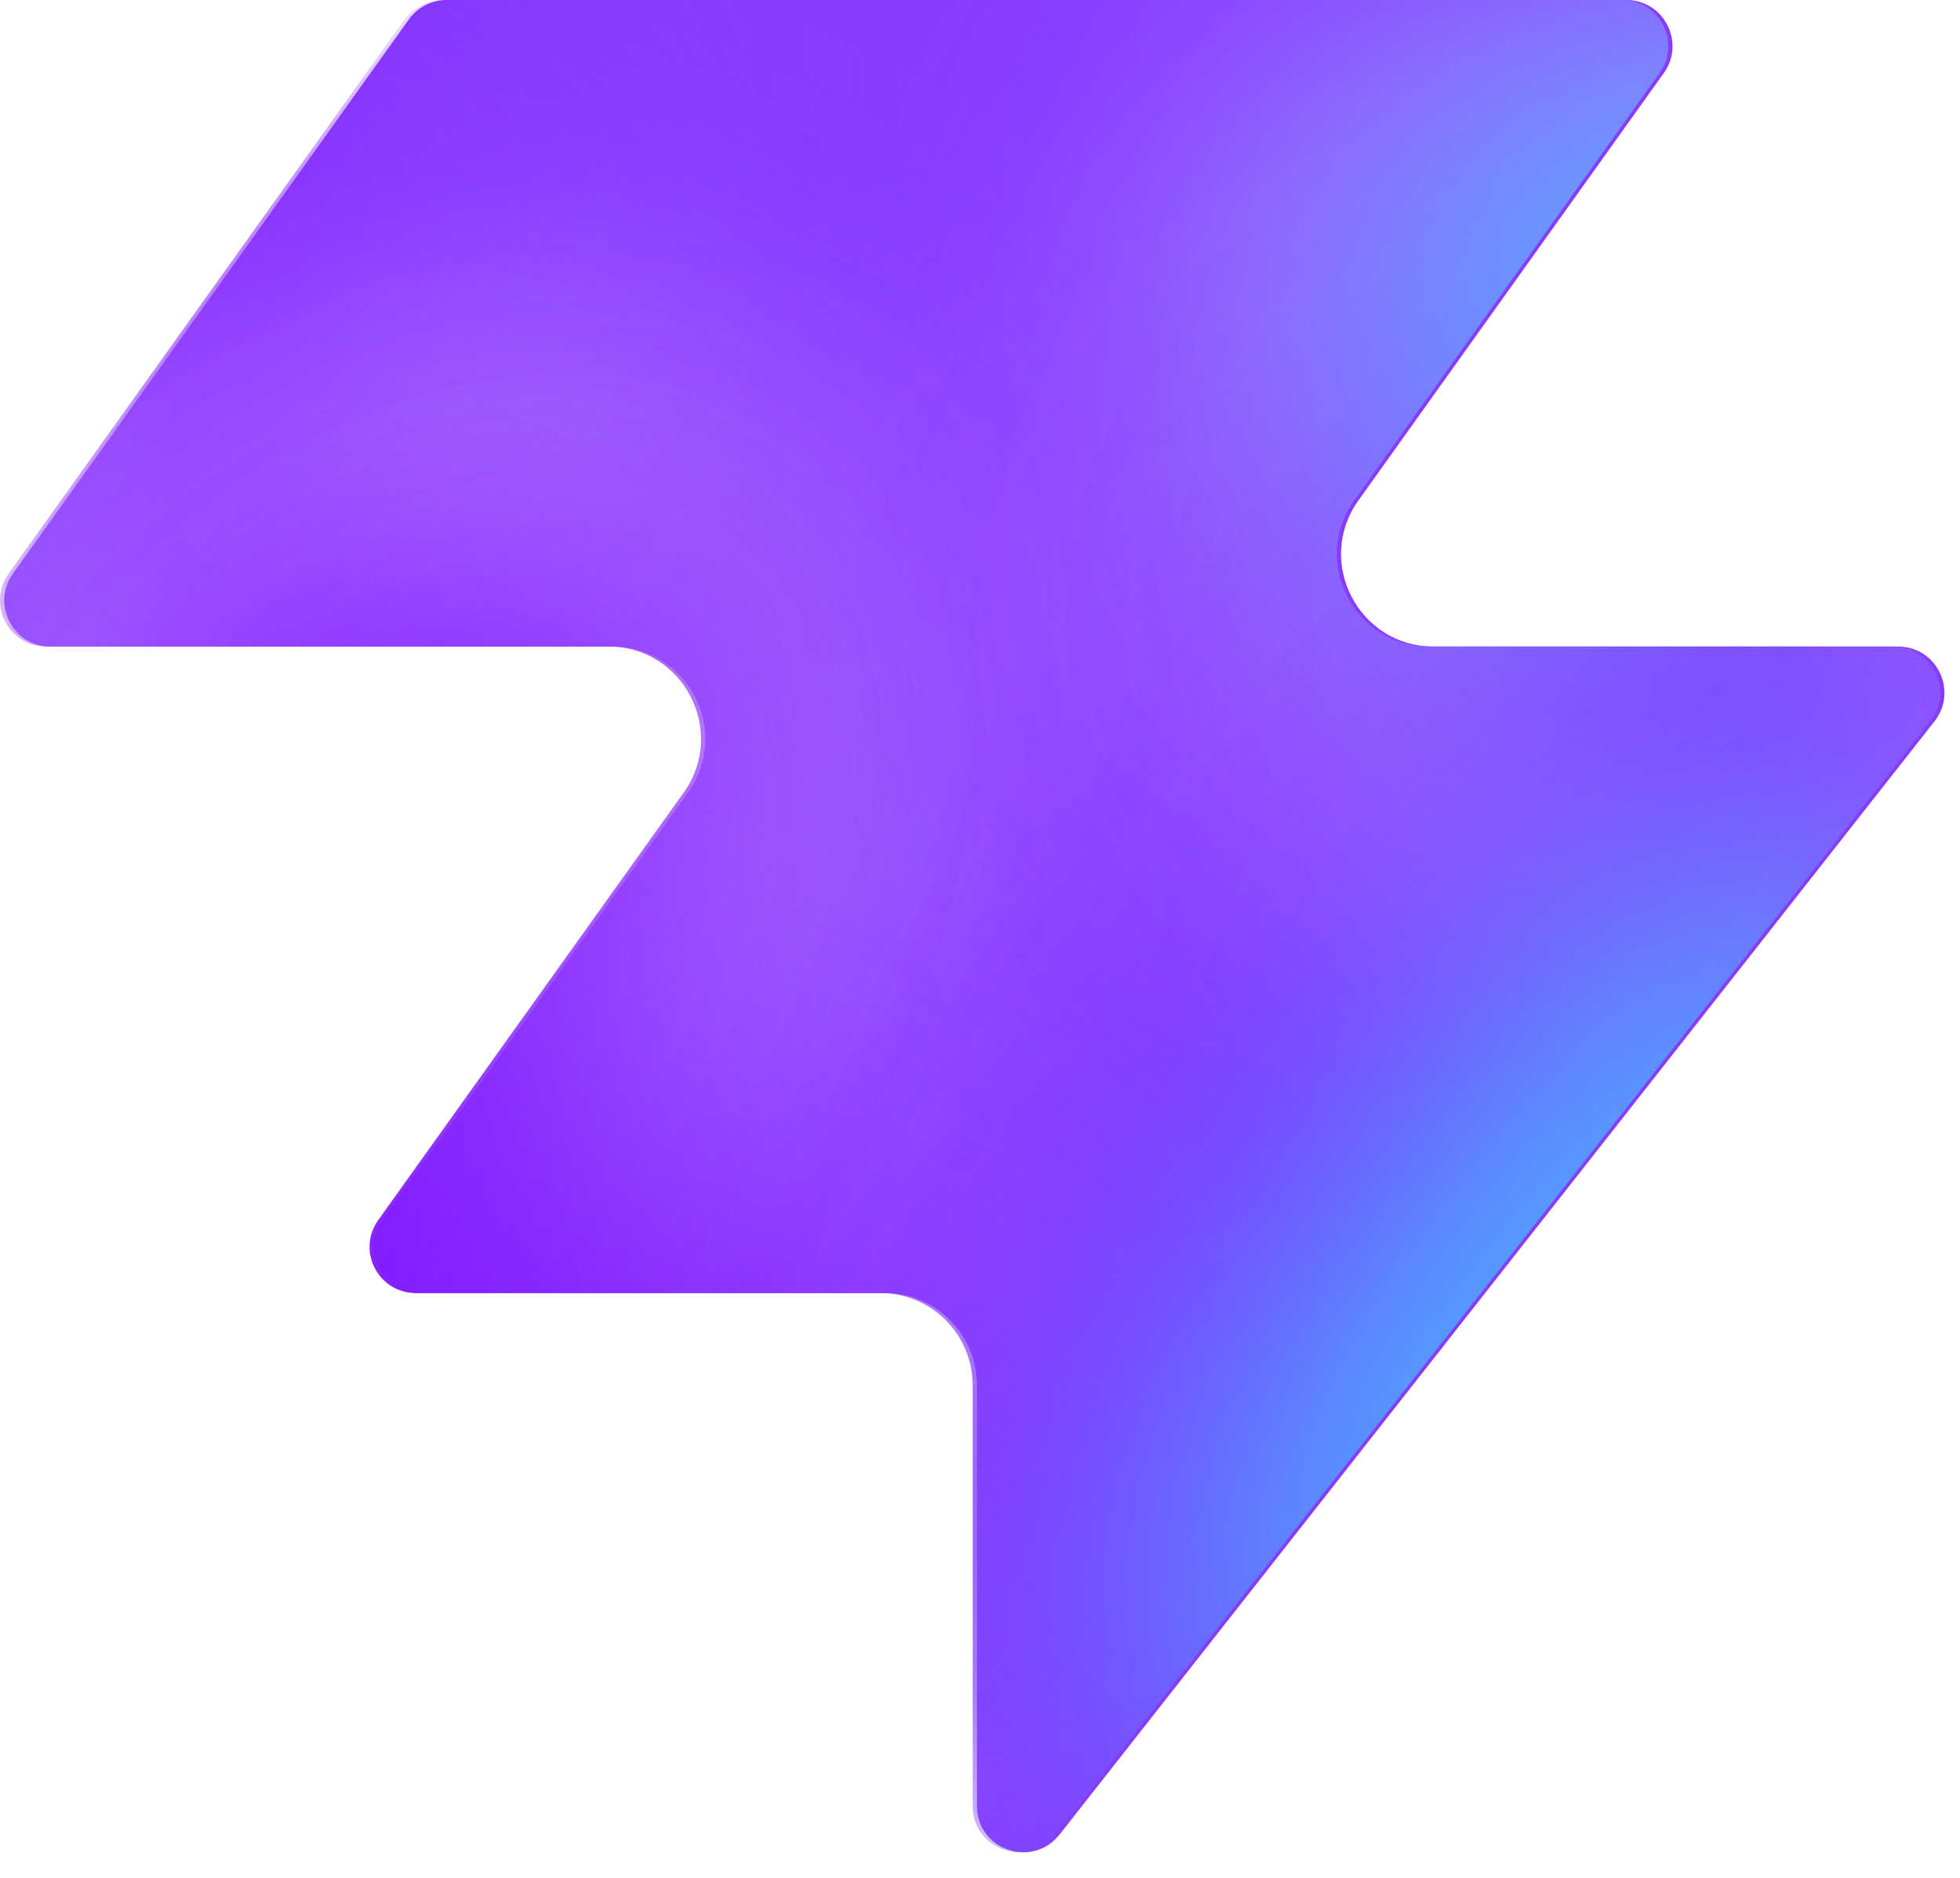
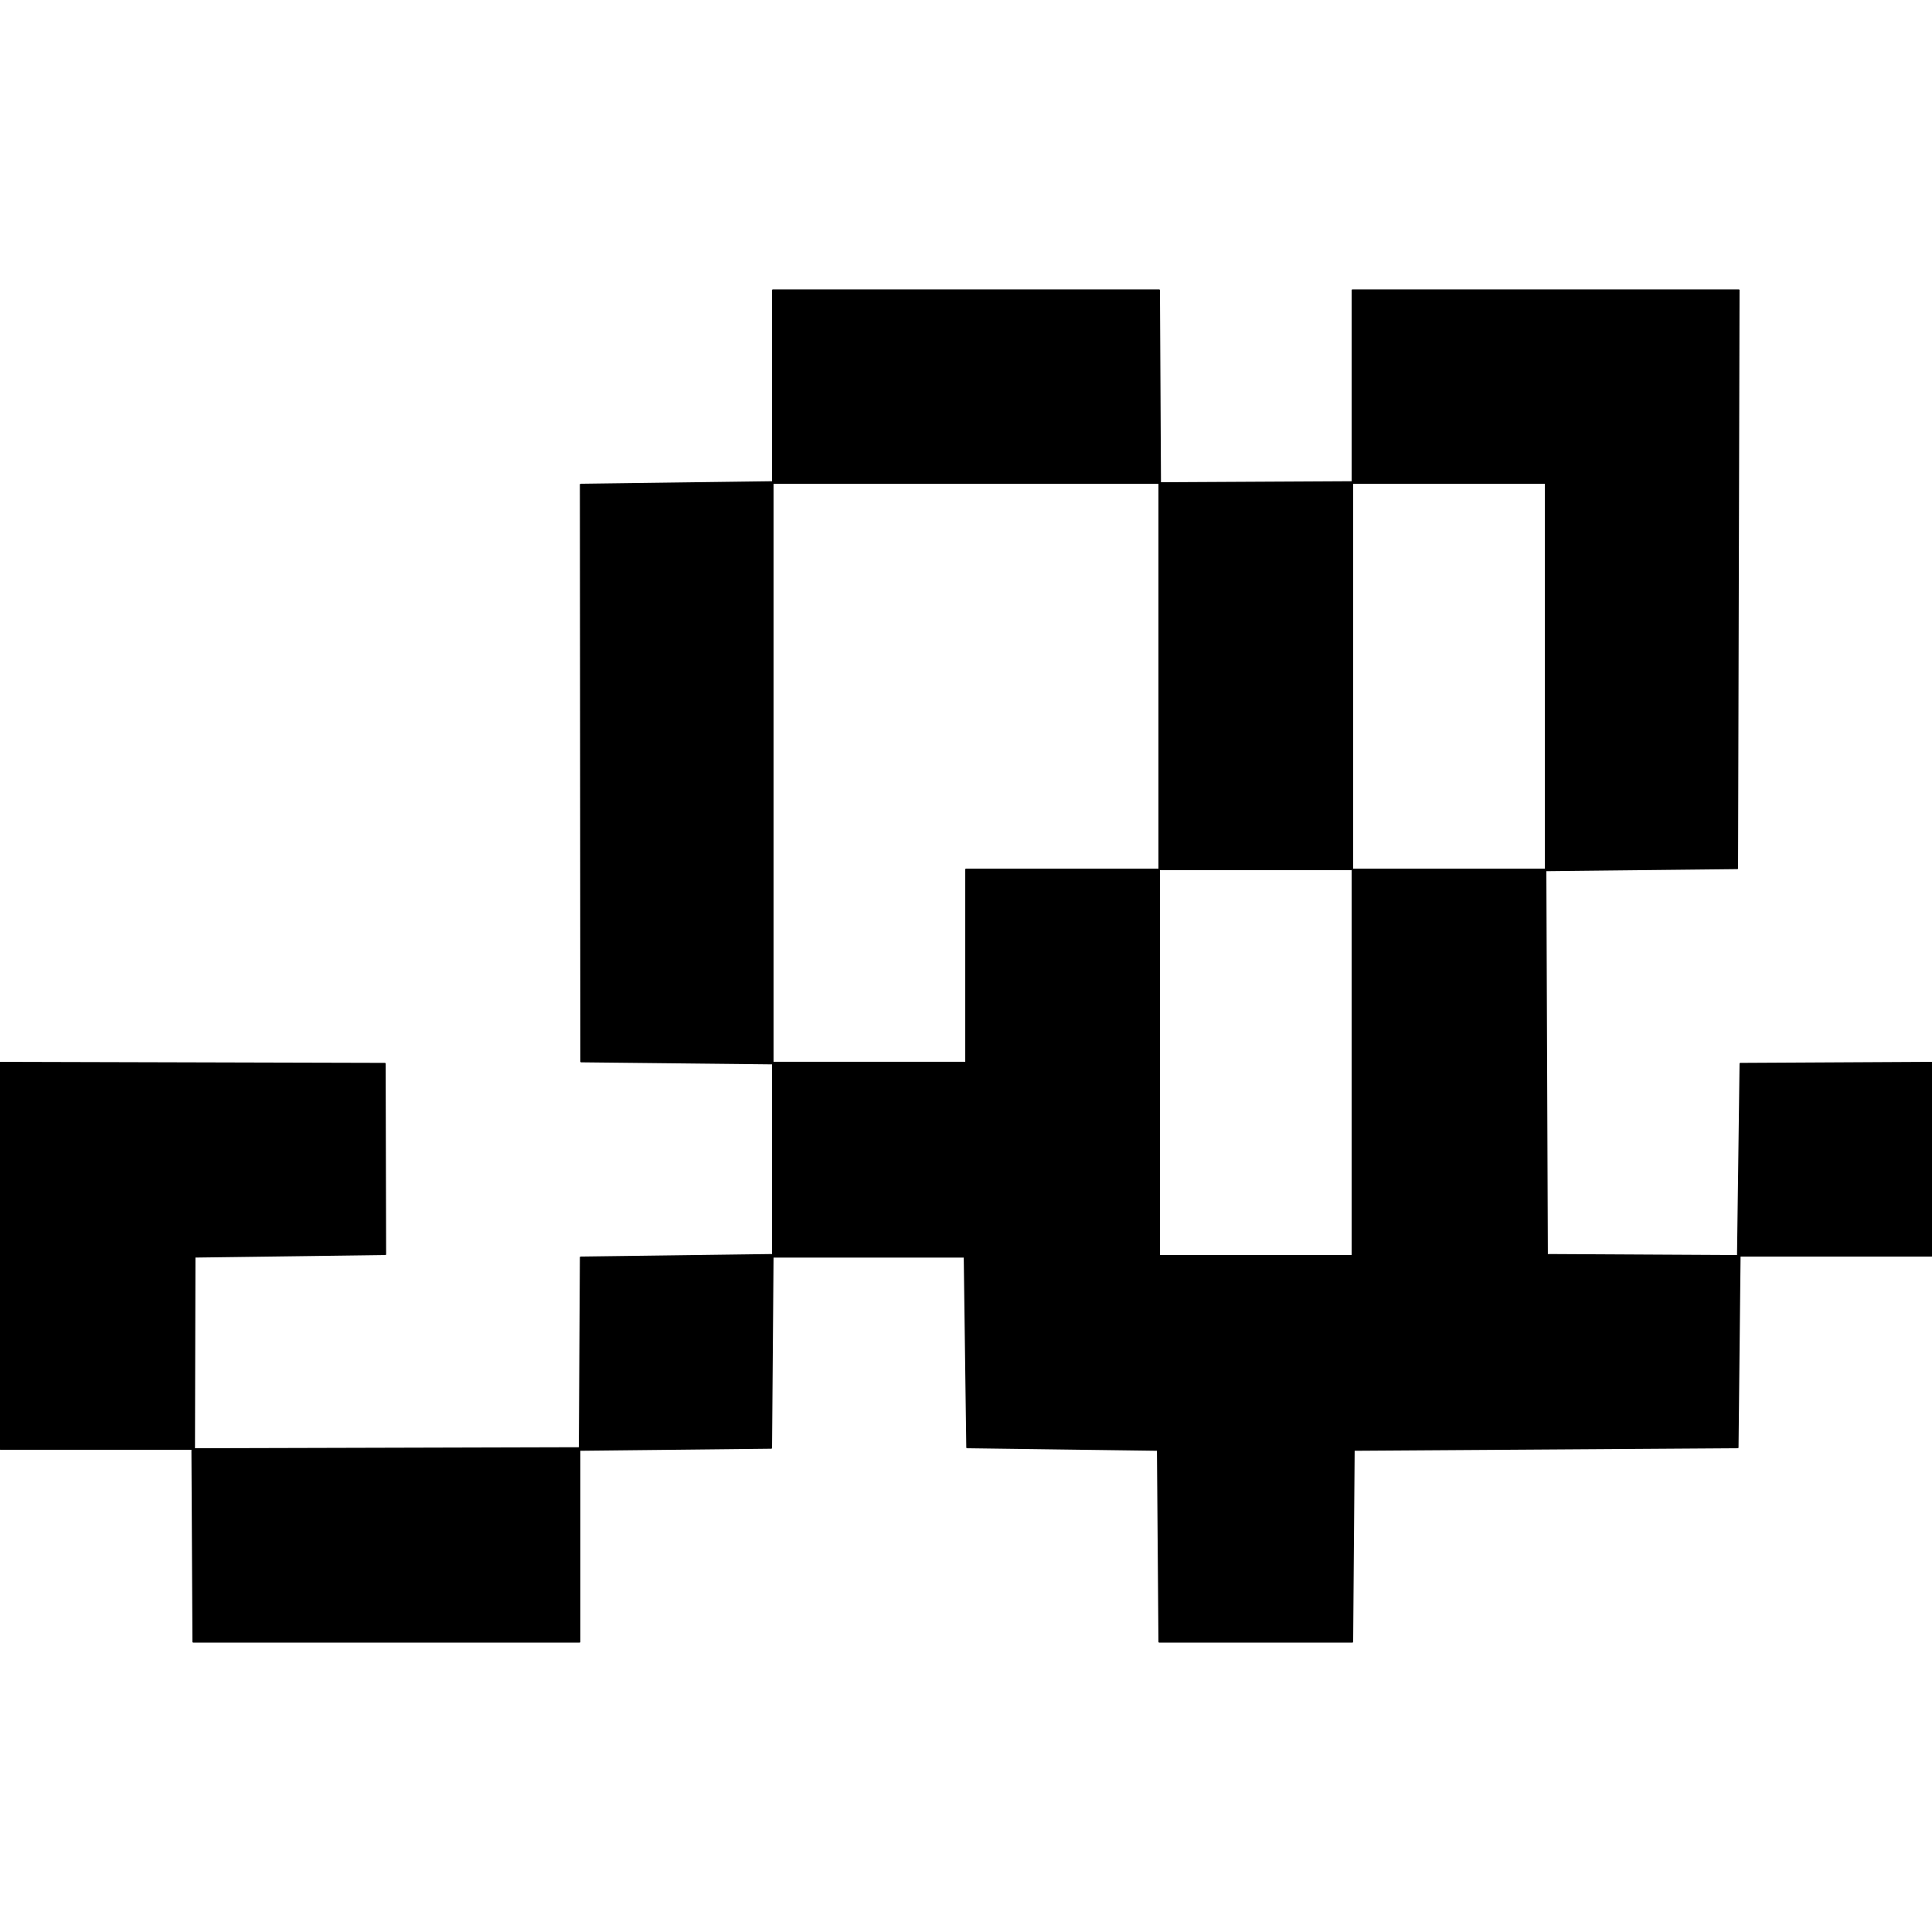
- <svg xmlns="http://www.w3.org/2000/svg" width="48" height="46" fill="none" viewBox="0 0 48 46">
-   <path fill="#863bff" d="M25.946 44.938c-.664.845-2.021.375-2.021-.698V33.937a2.26 2.26 0 0 0-2.262-2.262H10.287c-.92 0-1.456-1.04-.92-1.788l7.48-10.471c1.07-1.497 0-3.578-1.842-3.578H1.237c-.92 0-1.456-1.04-.92-1.788L10.013.474c.214-.297.556-.474.92-.474h28.894c.92 0 1.456 1.04.92 1.788l-7.48 10.471c-1.07 1.498 0 3.579 1.842 3.579h11.377c.943 0 1.473 1.088.89 1.83L25.947 44.94z" style="fill:#863bff;fill:color(display-p3 .525 .23 1);fill-opacity:1" />
-   <mask id="a" width="48" height="46" x="0" y="0" maskUnits="userSpaceOnUse" style="mask-type:alpha">
-     <path fill="#000" d="M25.842 44.938c-.664.844-2.021.375-2.021-.698V33.937a2.26 2.26 0 0 0-2.262-2.262H10.183c-.92 0-1.456-1.04-.92-1.788l7.48-10.471c1.07-1.498 0-3.579-1.842-3.579H1.133c-.92 0-1.456-1.04-.92-1.787L9.91.473c.214-.297.556-.474.92-.474h28.894c.92 0 1.456 1.04.92 1.788l-7.48 10.471c-1.07 1.498 0 3.578 1.842 3.578h11.377c.943 0 1.473 1.088.89 1.832L25.843 44.94z" style="fill:#000;fill-opacity:1" />
-   </mask>
-   <g mask="url(#a)">
-     <g filter="url(#b)">
-       <ellipse cx="5.508" cy="14.704" fill="#ede6ff" rx="5.508" ry="14.704" style="fill:#ede6ff;fill:color(display-p3 .927 .903 1);fill-opacity:1" transform="matrix(.00324 1 1 -.00324 -4.47 31.516)" />
-     </g>
-     <g filter="url(#c)">
-       <ellipse cx="10.399" cy="29.851" fill="#ede6ff" rx="10.399" ry="29.851" style="fill:#ede6ff;fill:color(display-p3 .927 .903 1);fill-opacity:1" transform="matrix(.00324 1 1 -.00324 -39.328 7.883)" />
-     </g>
-     <g filter="url(#d)">
-       <ellipse cx="5.508" cy="30.487" fill="#7e14ff" rx="5.508" ry="30.487" style="fill:#7e14ff;fill:color(display-p3 .492 .077 1);fill-opacity:1" transform="rotate(89.814 -25.913 -14.639)scale(1 -1)" />
-     </g>
-     <g filter="url(#e)">
-       <ellipse cx="5.508" cy="30.599" fill="#7e14ff" rx="5.508" ry="30.599" style="fill:#7e14ff;fill:color(display-p3 .492 .077 1);fill-opacity:1" transform="rotate(89.814 -32.644 -3.334)scale(1 -1)" />
-     </g>
-     <g filter="url(#f)">
-       <ellipse cx="5.508" cy="30.599" fill="#7e14ff" rx="5.508" ry="30.599" style="fill:#7e14ff;fill:color(display-p3 .492 .077 1);fill-opacity:1" transform="matrix(.00324 1 1 -.00324 -34.34 30.47)" />
-     </g>
-     <g filter="url(#g)">
-       <ellipse cx="14.072" cy="22.078" fill="#ede6ff" rx="14.072" ry="22.078" style="fill:#ede6ff;fill:color(display-p3 .927 .903 1);fill-opacity:1" transform="rotate(93.35 24.506 48.493)scale(-1 1)" />
-     </g>
-     <g filter="url(#h)">
-       <ellipse cx="3.47" cy="21.501" fill="#7e14ff" rx="3.47" ry="21.501" style="fill:#7e14ff;fill:color(display-p3 .492 .077 1);fill-opacity:1" transform="rotate(89.009 28.708 47.59)scale(-1 1)" />
-     </g>
-     <g filter="url(#i)">
-       <ellipse cx="3.47" cy="21.501" fill="#7e14ff" rx="3.47" ry="21.501" style="fill:#7e14ff;fill:color(display-p3 .492 .077 1);fill-opacity:1" transform="rotate(89.009 28.708 47.59)scale(-1 1)" />
-     </g>
-     <g filter="url(#j)">
-       <ellipse cx=".387" cy="8.972" fill="#7e14ff" rx="4.407" ry="29.108" style="fill:#7e14ff;fill:color(display-p3 .492 .077 1);fill-opacity:1" transform="rotate(39.51 .387 8.972)" />
-     </g>
-     <g filter="url(#k)">
-       <ellipse cx="47.523" cy="-6.092" fill="#7e14ff" rx="4.407" ry="29.108" style="fill:#7e14ff;fill:color(display-p3 .492 .077 1);fill-opacity:1" transform="rotate(37.892 47.523 -6.092)" />
-     </g>
-     <g filter="url(#l)">
-       <ellipse cx="41.412" cy="6.333" fill="#47bfff" rx="5.971" ry="9.665" style="fill:#47bfff;fill:color(display-p3 .28 .748 1);fill-opacity:1" transform="rotate(37.892 41.412 6.333)" />
-     </g>
-     <g filter="url(#m)">
-       <ellipse cx="-1.879" cy="38.332" fill="#7e14ff" rx="4.407" ry="29.108" style="fill:#7e14ff;fill:color(display-p3 .492 .077 1);fill-opacity:1" transform="rotate(37.892 -1.88 38.332)" />
-     </g>
-     <g filter="url(#n)">
-       <ellipse cx="-1.879" cy="38.332" fill="#7e14ff" rx="4.407" ry="29.108" style="fill:#7e14ff;fill:color(display-p3 .492 .077 1);fill-opacity:1" transform="rotate(37.892 -1.88 38.332)" />
-     </g>
-     <g filter="url(#o)">
-       <ellipse cx="35.651" cy="29.907" fill="#7e14ff" rx="4.407" ry="29.108" style="fill:#7e14ff;fill:color(display-p3 .492 .077 1);fill-opacity:1" transform="rotate(37.892 35.651 29.907)" />
-     </g>
-     <g filter="url(#p)">
-       <ellipse cx="38.418" cy="32.4" fill="#47bfff" rx="5.971" ry="15.297" style="fill:#47bfff;fill:color(display-p3 .28 .748 1);fill-opacity:1" transform="rotate(37.892 38.418 32.4)" />
-     </g>
-   </g>
-   <defs>
-     <filter id="b" width="60.045" height="41.654" x="-19.77" y="16.149" color-interpolation-filters="sRGB" filterUnits="userSpaceOnUse">
-       <feFlood flood-opacity="0" result="BackgroundImageFix" />
-       <feBlend in="SourceGraphic" in2="BackgroundImageFix" result="shape" />
-       <feGaussianBlur result="effect1_foregroundBlur_2002_17158" stdDeviation="7.659" />
-     </filter>
-     <filter id="c" width="90.34" height="51.437" x="-54.613" y="-7.533" color-interpolation-filters="sRGB" filterUnits="userSpaceOnUse">
-       <feFlood flood-opacity="0" result="BackgroundImageFix" />
-       <feBlend in="SourceGraphic" in2="BackgroundImageFix" result="shape" />
-       <feGaussianBlur result="effect1_foregroundBlur_2002_17158" stdDeviation="7.659" />
-     </filter>
-     <filter id="d" width="79.355" height="29.4" x="-49.64" y="2.03" color-interpolation-filters="sRGB" filterUnits="userSpaceOnUse">
-       <feFlood flood-opacity="0" result="BackgroundImageFix" />
-       <feBlend in="SourceGraphic" in2="BackgroundImageFix" result="shape" />
-       <feGaussianBlur result="effect1_foregroundBlur_2002_17158" stdDeviation="4.596" />
-     </filter>
-     <filter id="e" width="79.579" height="29.4" x="-45.045" y="20.029" color-interpolation-filters="sRGB" filterUnits="userSpaceOnUse">
-       <feFlood flood-opacity="0" result="BackgroundImageFix" />
-       <feBlend in="SourceGraphic" in2="BackgroundImageFix" result="shape" />
-       <feGaussianBlur result="effect1_foregroundBlur_2002_17158" stdDeviation="4.596" />
-     </filter>
-     <filter id="f" width="79.579" height="29.4" x="-43.513" y="21.178" color-interpolation-filters="sRGB" filterUnits="userSpaceOnUse">
-       <feFlood flood-opacity="0" result="BackgroundImageFix" />
-       <feBlend in="SourceGraphic" in2="BackgroundImageFix" result="shape" />
-       <feGaussianBlur result="effect1_foregroundBlur_2002_17158" stdDeviation="4.596" />
-     </filter>
-     <filter id="g" width="74.749" height="58.852" x="15.756" y="-17.901" color-interpolation-filters="sRGB" filterUnits="userSpaceOnUse">
-       <feFlood flood-opacity="0" result="BackgroundImageFix" />
-       <feBlend in="SourceGraphic" in2="BackgroundImageFix" result="shape" />
-       <feGaussianBlur result="effect1_foregroundBlur_2002_17158" stdDeviation="7.659" />
-     </filter>
-     <filter id="h" width="61.377" height="25.362" x="23.548" y="2.284" color-interpolation-filters="sRGB" filterUnits="userSpaceOnUse">
-       <feFlood flood-opacity="0" result="BackgroundImageFix" />
-       <feBlend in="SourceGraphic" in2="BackgroundImageFix" result="shape" />
-       <feGaussianBlur result="effect1_foregroundBlur_2002_17158" stdDeviation="4.596" />
-     </filter>
-     <filter id="i" width="61.377" height="25.362" x="23.548" y="2.284" color-interpolation-filters="sRGB" filterUnits="userSpaceOnUse">
-       <feFlood flood-opacity="0" result="BackgroundImageFix" />
-       <feBlend in="SourceGraphic" in2="BackgroundImageFix" result="shape" />
-       <feGaussianBlur result="effect1_foregroundBlur_2002_17158" stdDeviation="4.596" />
-     </filter>
-     <filter id="j" width="56.045" height="63.649" x="-27.636" y="-22.853" color-interpolation-filters="sRGB" filterUnits="userSpaceOnUse">
-       <feFlood flood-opacity="0" result="BackgroundImageFix" />
-       <feBlend in="SourceGraphic" in2="BackgroundImageFix" result="shape" />
-       <feGaussianBlur result="effect1_foregroundBlur_2002_17158" stdDeviation="4.596" />
-     </filter>
-     <filter id="k" width="54.814" height="64.646" x="20.116" y="-38.415" color-interpolation-filters="sRGB" filterUnits="userSpaceOnUse">
-       <feFlood flood-opacity="0" result="BackgroundImageFix" />
-       <feBlend in="SourceGraphic" in2="BackgroundImageFix" result="shape" />
-       <feGaussianBlur result="effect1_foregroundBlur_2002_17158" stdDeviation="4.596" />
-     </filter>
-     <filter id="l" width="33.541" height="35.313" x="24.641" y="-11.323" color-interpolation-filters="sRGB" filterUnits="userSpaceOnUse">
-       <feFlood flood-opacity="0" result="BackgroundImageFix" />
-       <feBlend in="SourceGraphic" in2="BackgroundImageFix" result="shape" />
-       <feGaussianBlur result="effect1_foregroundBlur_2002_17158" stdDeviation="4.596" />
-     </filter>
-     <filter id="m" width="54.814" height="64.646" x="-29.286" y="6.009" color-interpolation-filters="sRGB" filterUnits="userSpaceOnUse">
-       <feFlood flood-opacity="0" result="BackgroundImageFix" />
-       <feBlend in="SourceGraphic" in2="BackgroundImageFix" result="shape" />
-       <feGaussianBlur result="effect1_foregroundBlur_2002_17158" stdDeviation="4.596" />
-     </filter>
-     <filter id="n" width="54.814" height="64.646" x="-29.286" y="6.009" color-interpolation-filters="sRGB" filterUnits="userSpaceOnUse">
-       <feFlood flood-opacity="0" result="BackgroundImageFix" />
-       <feBlend in="SourceGraphic" in2="BackgroundImageFix" result="shape" />
-       <feGaussianBlur result="effect1_foregroundBlur_2002_17158" stdDeviation="4.596" />
-     </filter>
-     <filter id="o" width="54.814" height="64.646" x="8.244" y="-2.416" color-interpolation-filters="sRGB" filterUnits="userSpaceOnUse">
-       <feFlood flood-opacity="0" result="BackgroundImageFix" />
-       <feBlend in="SourceGraphic" in2="BackgroundImageFix" result="shape" />
-       <feGaussianBlur result="effect1_foregroundBlur_2002_17158" stdDeviation="4.596" />
-     </filter>
-     <filter id="p" width="39.409" height="43.623" x="18.713" y="10.588" color-interpolation-filters="sRGB" filterUnits="userSpaceOnUse">
-       <feFlood flood-opacity="0" result="BackgroundImageFix" />
-       <feBlend in="SourceGraphic" in2="BackgroundImageFix" result="shape" />
-       <feGaussianBlur result="effect1_foregroundBlur_2002_17158" stdDeviation="4.596" />
-     </filter>
-   </defs>
+ <svg xmlns="http://www.w3.org/2000/svg" viewBox="0 -48 320 320" width="320" height="320">
+   <path d="M128 0.06C149.33 0.06 170.67 0.06 192 0.06C192.06 10.7 192.11 21.35 192.17 32C202.78 31.94 213.39 31.89 224 31.83C224 21.24 224 10.65 224 0.06C245.33 0.06 266.67 0.06 288 0.06C287.92 31.98 287.83 63.91 287.75 95.83C277.17 95.94 266.58 96.06 256 96.17C256.08 117.39 256.17 138.61 256.25 159.83C266.78 159.89 277.31 159.94 287.83 160C287.97 149.39 288.11 138.78 288.25 128.17C298.82 128.11 309.38 128.06 319.94 128C319.94 138.67 319.94 149.33 319.94 160C309.35 160 298.76 160 288.17 160C288.06 170.58 287.94 181.17 287.83 191.75C266.64 191.89 245.45 192.03 224.25 192.17C224.17 202.76 224.08 213.35 224 223.94C213.33 223.94 202.67 223.94 192 223.94C191.92 213.35 191.83 202.76 191.75 192.17C181.22 192.03 170.69 191.89 160.17 191.75C160.03 181.22 159.89 170.69 159.75 160.17C149.17 160.17 138.58 160.17 128 160.17C127.92 170.72 127.83 181.28 127.75 191.83C117.17 191.94 106.58 192.06 96 192.17C96 202.76 96 213.35 96 223.94C74.67 223.94 53.33 223.94 32 223.94C31.94 213.3 31.89 202.65 31.83 192C21.24 192 10.65 192 0.06 192C0.06 170.67 0.06 149.33 0.06 128C21.29 128.06 42.52 128.11 63.75 128.17C63.78 138.69 63.81 149.22 63.83 159.75C53.31 159.89 42.78 160.03 32.25 160.17C32.22 170.78 32.19 181.39 32.17 192C53.44 191.94 74.72 191.89 96 191.83C96.06 181.31 96.11 170.78 96.17 160.25C106.78 160.11 117.39 159.97 128 159.83C128 149.28 128 138.72 128 128.17C117.42 128.06 106.83 127.94 96.25 127.83C96.22 95.97 96.19 64.11 96.17 32.25C106.78 32.11 117.39 31.97 128 31.83C128 21.24 128 10.65 128 0.06ZM128 32C128 64 128 96 128 127.99C138.67 127.99 149.34 127.99 160 127.99C160 117.33 160 106.67 160 96C170.67 96 181.33 96 192 96C192 74.67 192 53.33 192 32C170.67 32 149.33 32 128 32ZM224 32C224 53.33 224 74.67 224 96C234.67 96 245.33 96 256 96C256 74.67 256 53.33 256 32C245.33 32 234.67 32 224 32ZM192 96C192 117.33 192 138.66 192 159.99C202.67 159.99 213.33 159.99 224 159.99C224 138.66 224 117.33 224 96C213.33 96 202.67 96 192 96Z" fill="#000000" fill-rule="evenodd" stroke="#000000" stroke-width="0.25" stroke-linejoin="round" />
</svg>
